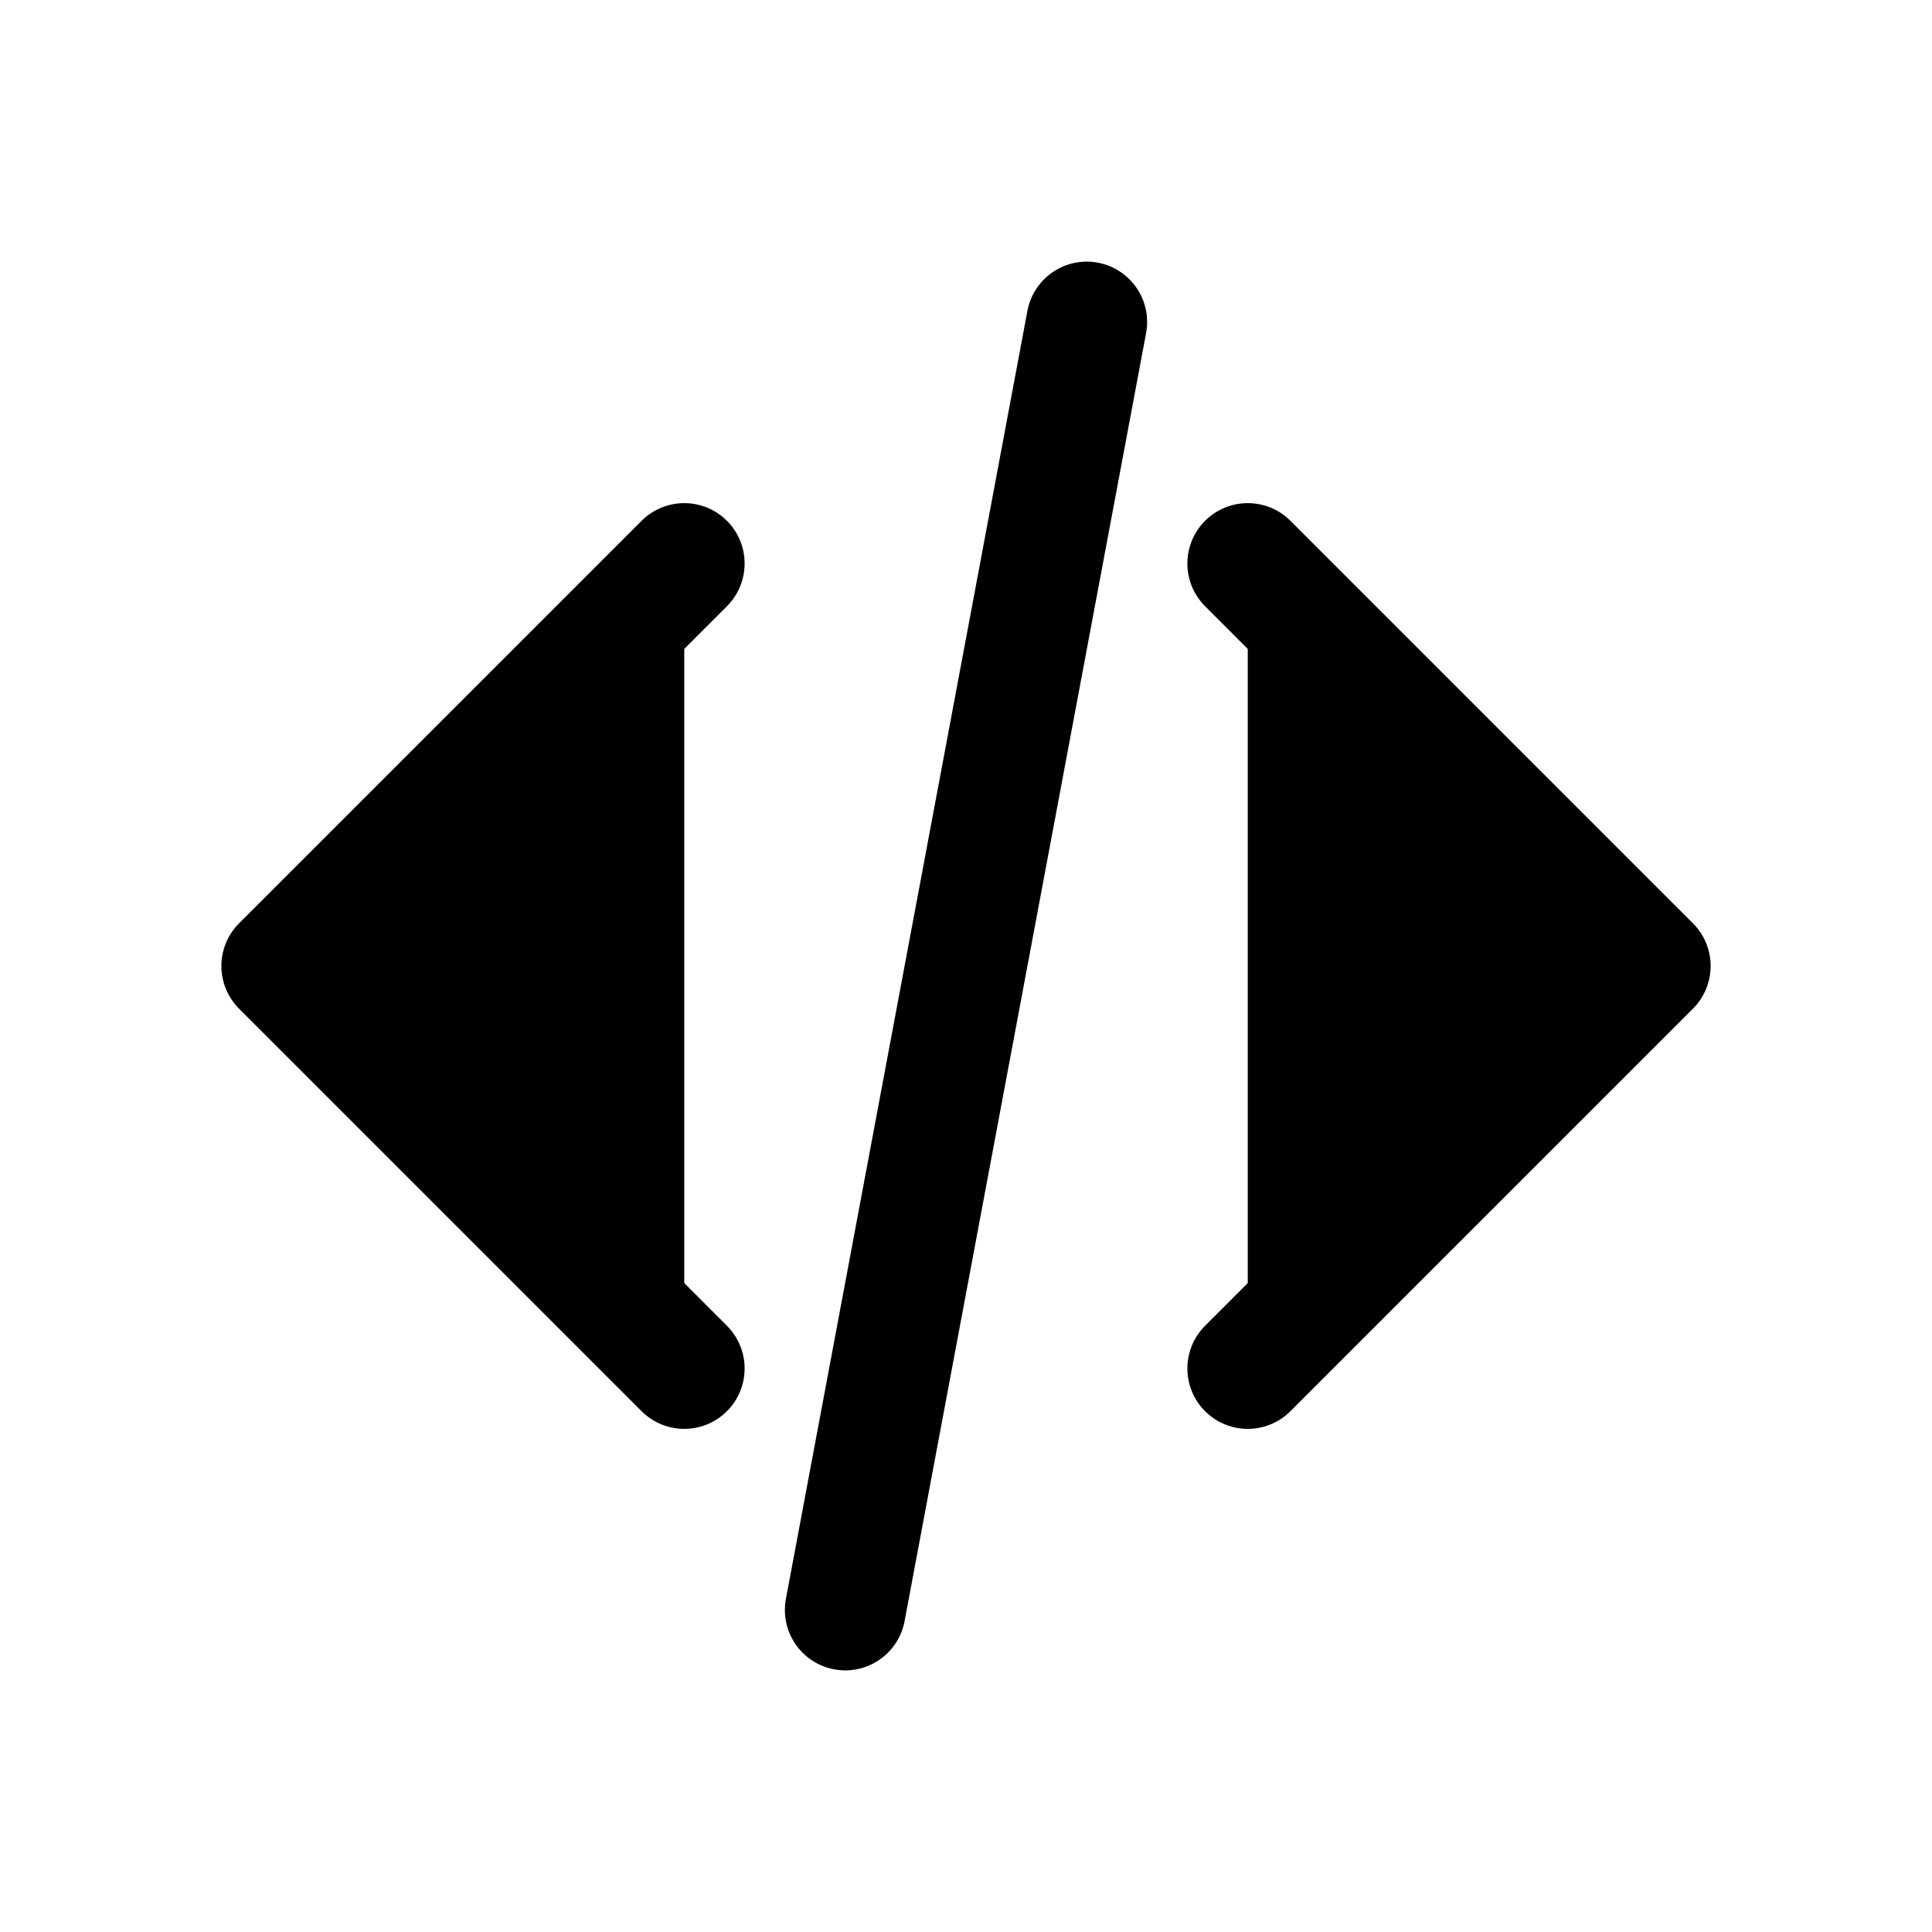
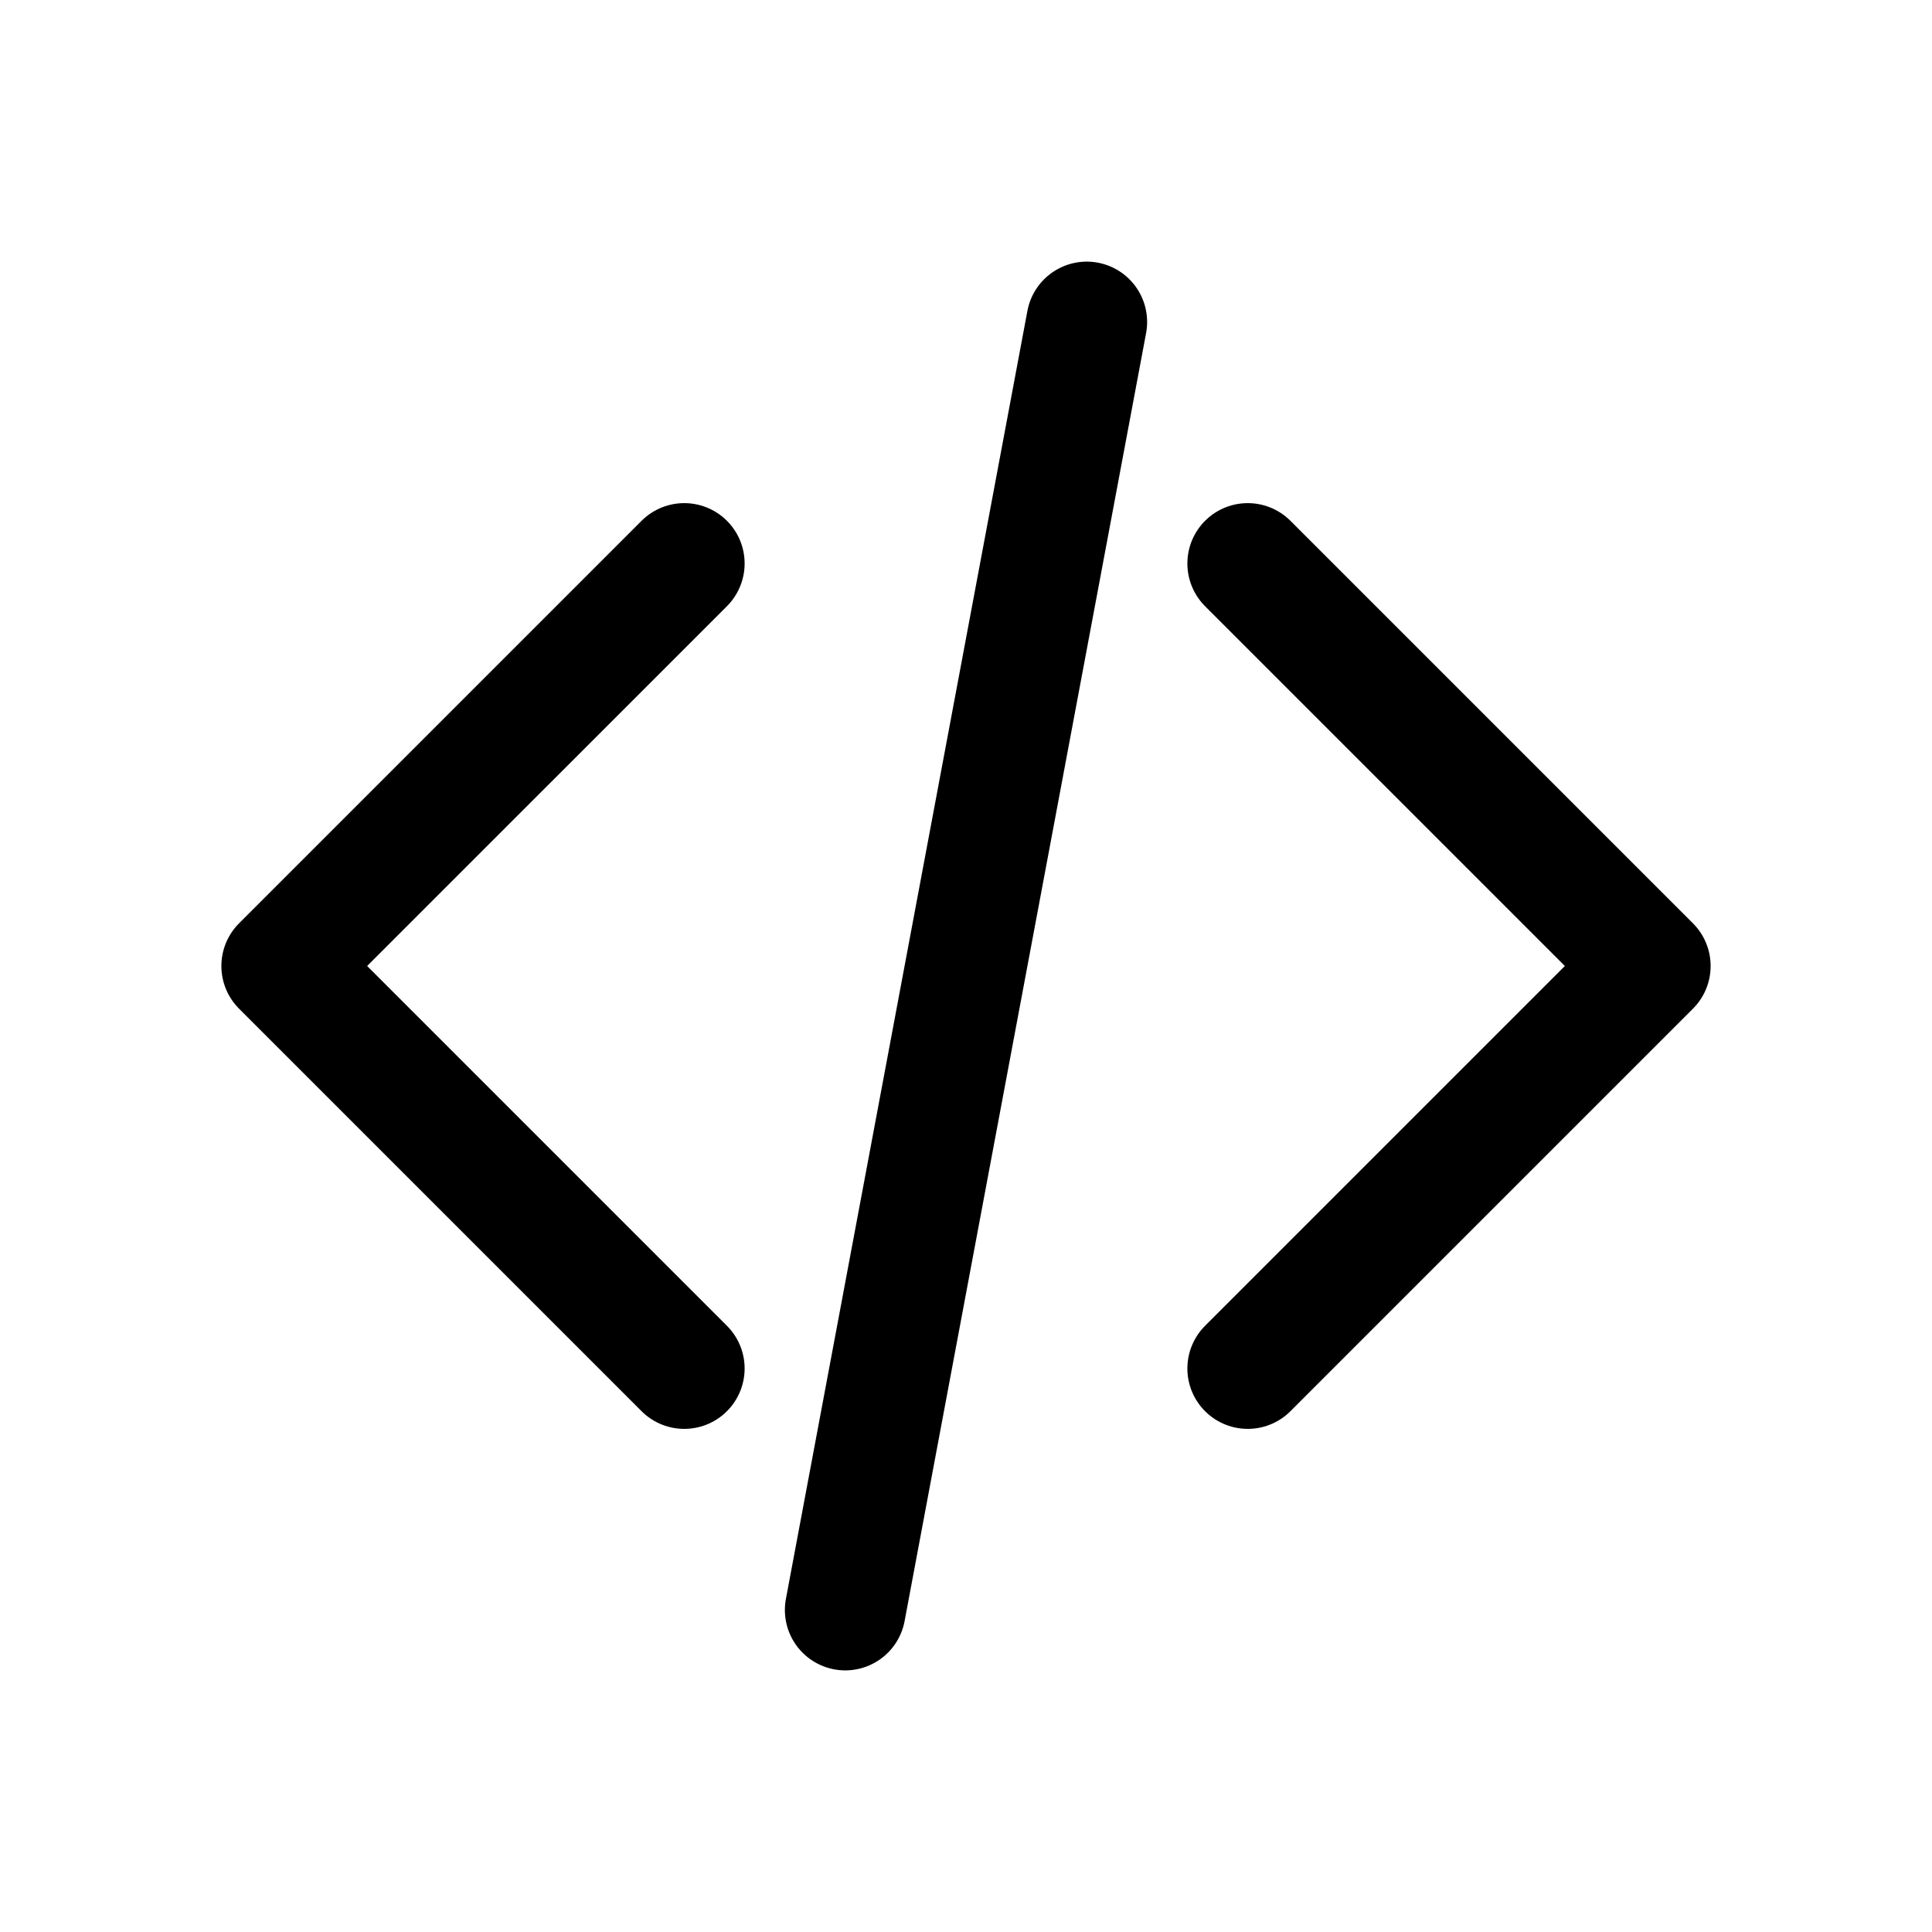
- <svg xmlns="http://www.w3.org/2000/svg" viewBox="0 0 24 24">
+ <svg xmlns="http://www.w3.org/2000/svg" fill="none" viewBox="0 0 24 24">
  <path d="m8.5 7-5 5 5 5M15.5 7l5 5-5 5M13.5 4l-3 16" stroke="currentColor" stroke-width="1.5" stroke-linecap="round" stroke-linejoin="round" />
</svg>
